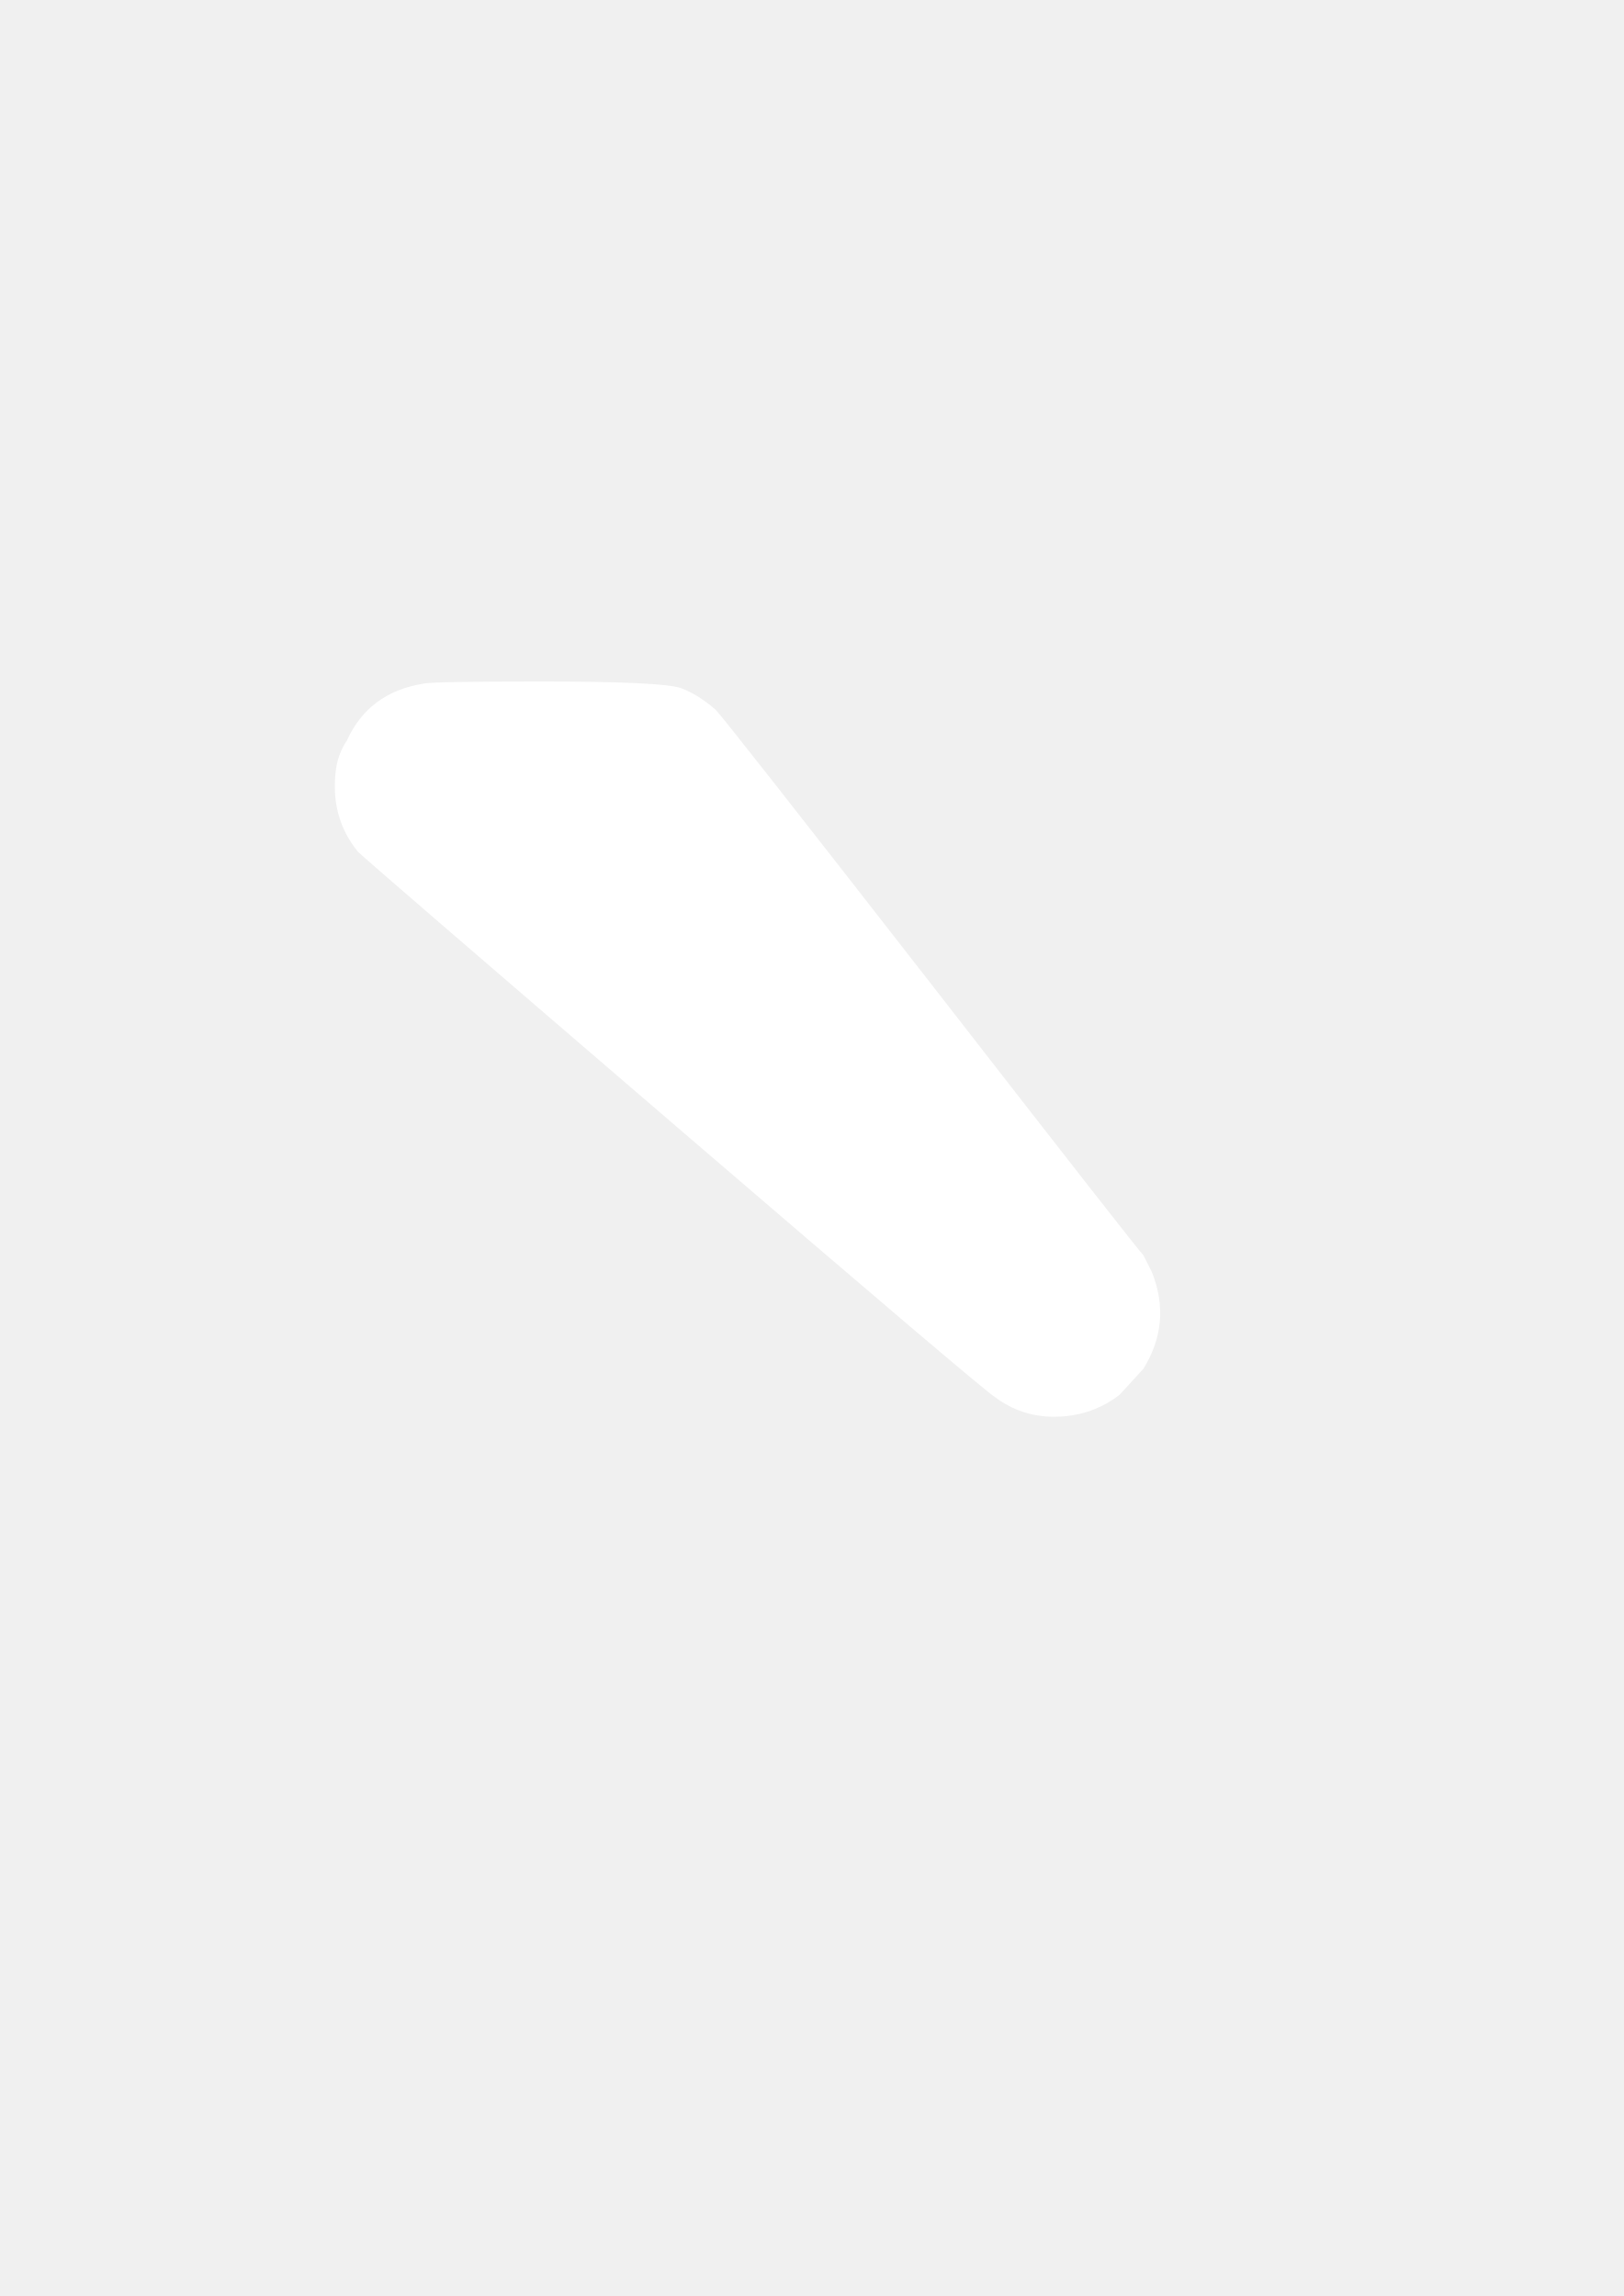
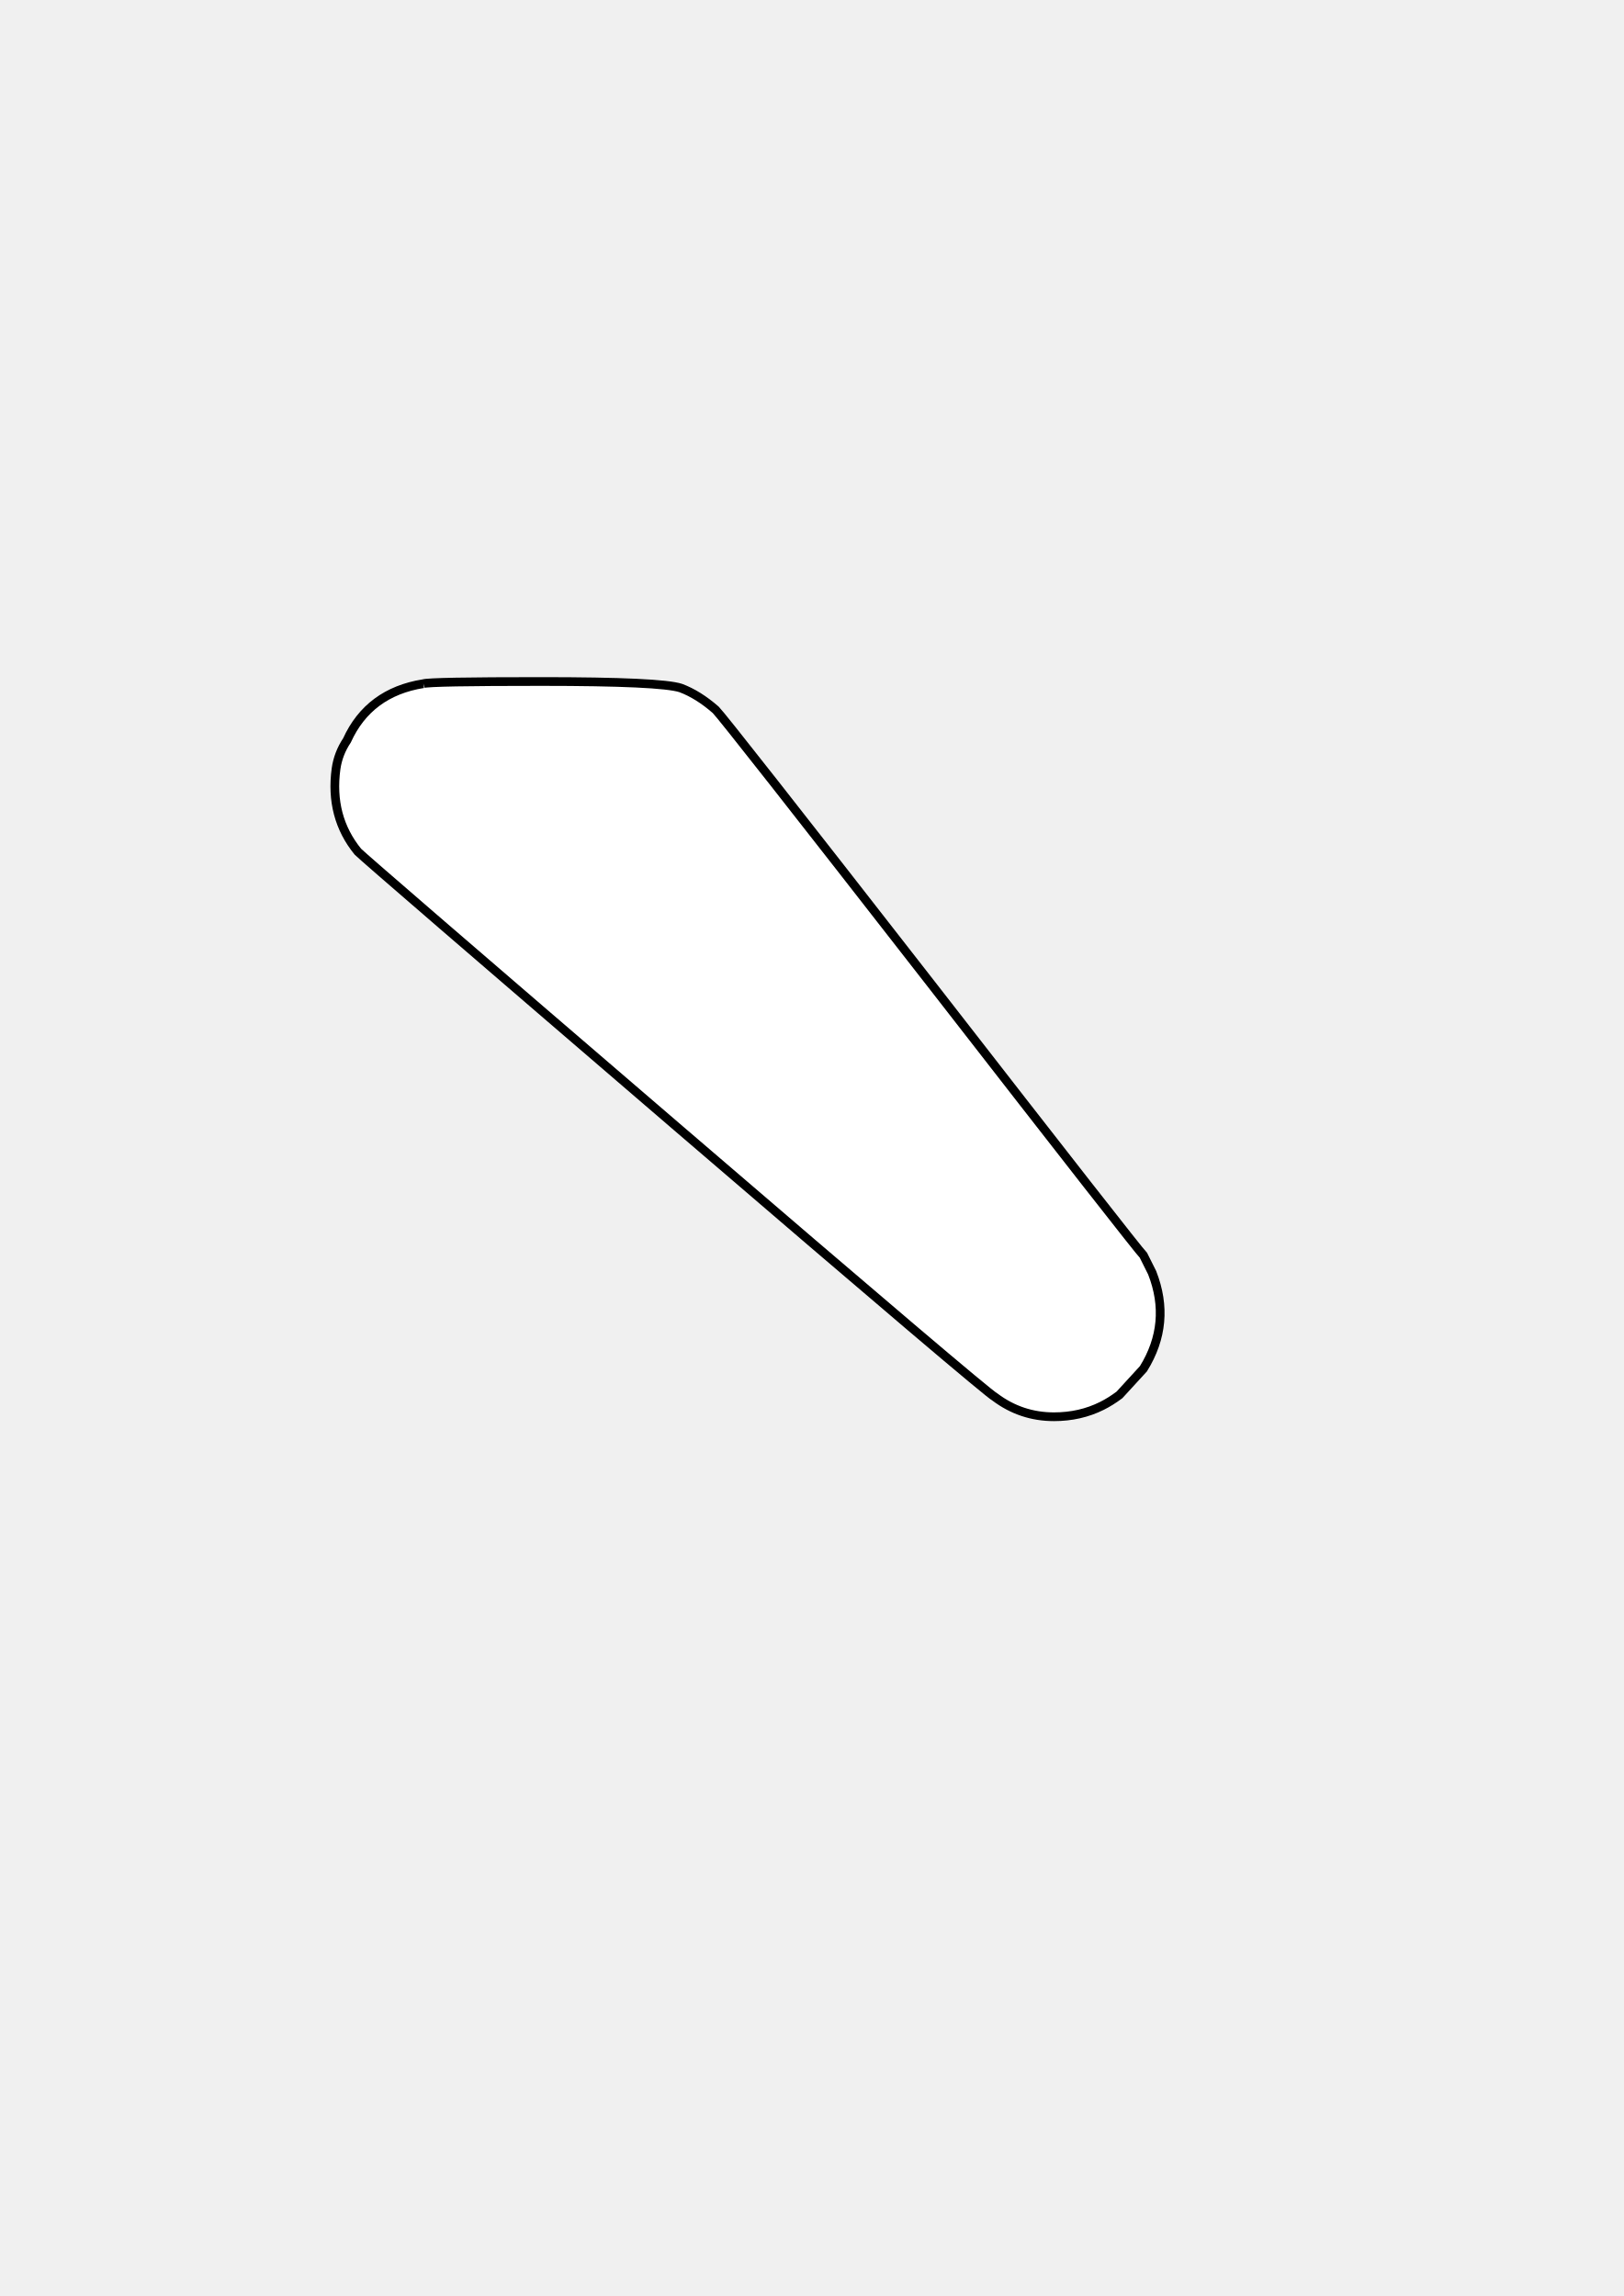
<svg xmlns="http://www.w3.org/2000/svg" width="744.094" height="1052.362" id="svg2">
  <defs id="defs4">
    </defs>
  <g id="layer1">
-     <path style="font-size:1000px;font-style:normal;font-variant:normal;font-weight:normal;font-stretch:normal;fill:#ffffff;fill-opacity:1;stroke:none;stroke-width:1px;stroke-linecap:butt;stroke-linejoin:miter;stroke-opacity:1;font-family:OCRA;-inkscape-font-specification:OCRA" d="M 194,313.362 C 196,312.696 214,312.363 248,312.362 C 284.666,312.363 306,313.363 312,315.362 C 317.333,317.363 322.666,320.696 328,325.362 C 330.666,328.03 363.666,370.03 427,451.362 C 489.666,532.029 521.999,573.363 524,575.362 C 525.333,578.029 526.666,580.696 528,583.362 C 533.999,598.696 532.666,613.363 524,627.362 L 513,639.362 C 510.333,641.363 507.666,643.029 505,644.362 C 498.333,647.696 491,649.363 483,649.362 C 473,649.363 464,646.363 456,640.362 C 453.333,639.029 404.666,597.696 310,516.362 C 215.333,435.029 166.667,393.03 164,390.362 C 155.333,379.696 152,367.03 154,352.362 C 154.667,347.696 156.333,343.363 159,339.362 C 165.667,324.696 177.333,316.03 194,313.362" id="text8184" />
+     <path d="M 194,313.362 C 196,312.696 214,312.363 248,312.362 C 284.666,312.363 306,313.363 312,315.362 C 317.333,317.363 322.666,320.696 328,325.362 C 330.666,328.03 363.666,370.03 427,451.362 C 489.666,532.029 521.999,573.363 524,575.362 C 525.333,578.029 526.666,580.696 528,583.362 C 533.999,598.696 532.666,613.363 524,627.362 L 513,639.362 C 510.333,641.363 507.666,643.029 505,644.362 C 498.333,647.696 491,649.363 483,649.362 C 473,649.363 464,646.363 456,640.362 C 453.333,639.029 404.666,597.696 310,516.362 C 215.333,435.029 166.667,393.03 164,390.362 C 155.333,379.696 152,367.03 154,352.362 C 154.667,347.696 156.333,343.363 159,339.362 C 165.667,324.696 177.333,316.03 194,313.362" fill="#ffffff" stroke="#000000" stroke-width="4" />
  </g>
</svg>
